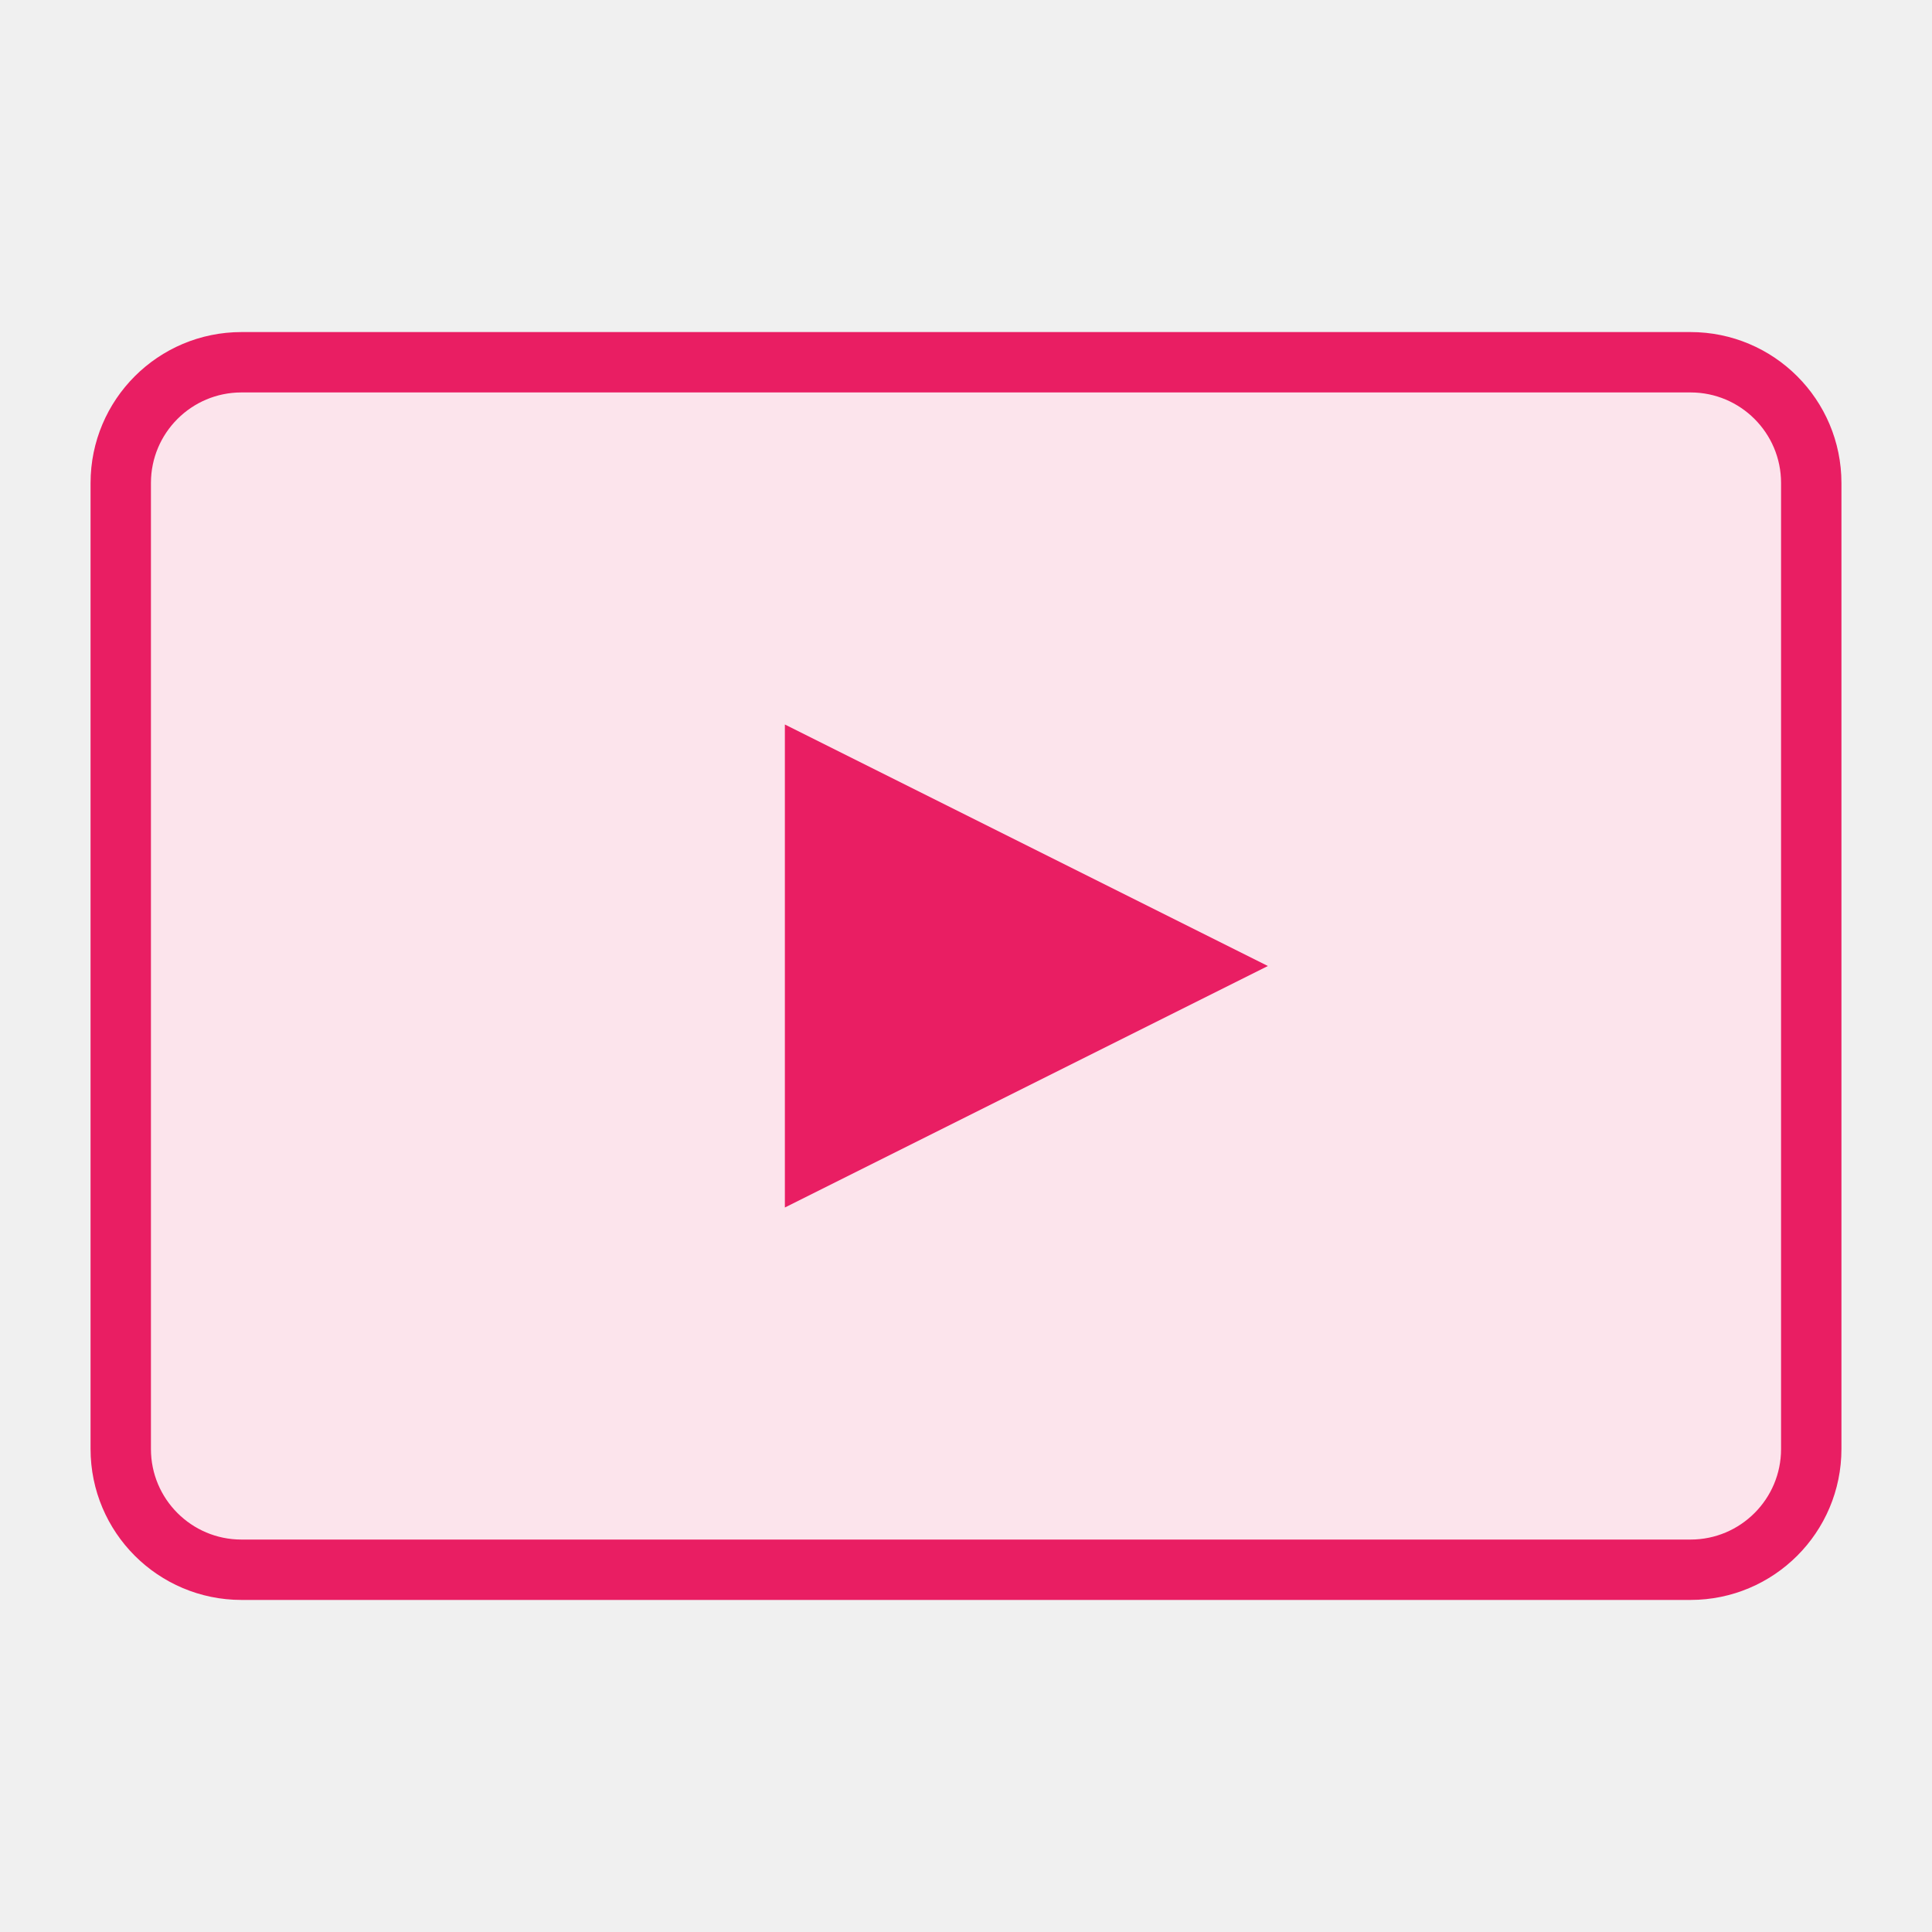
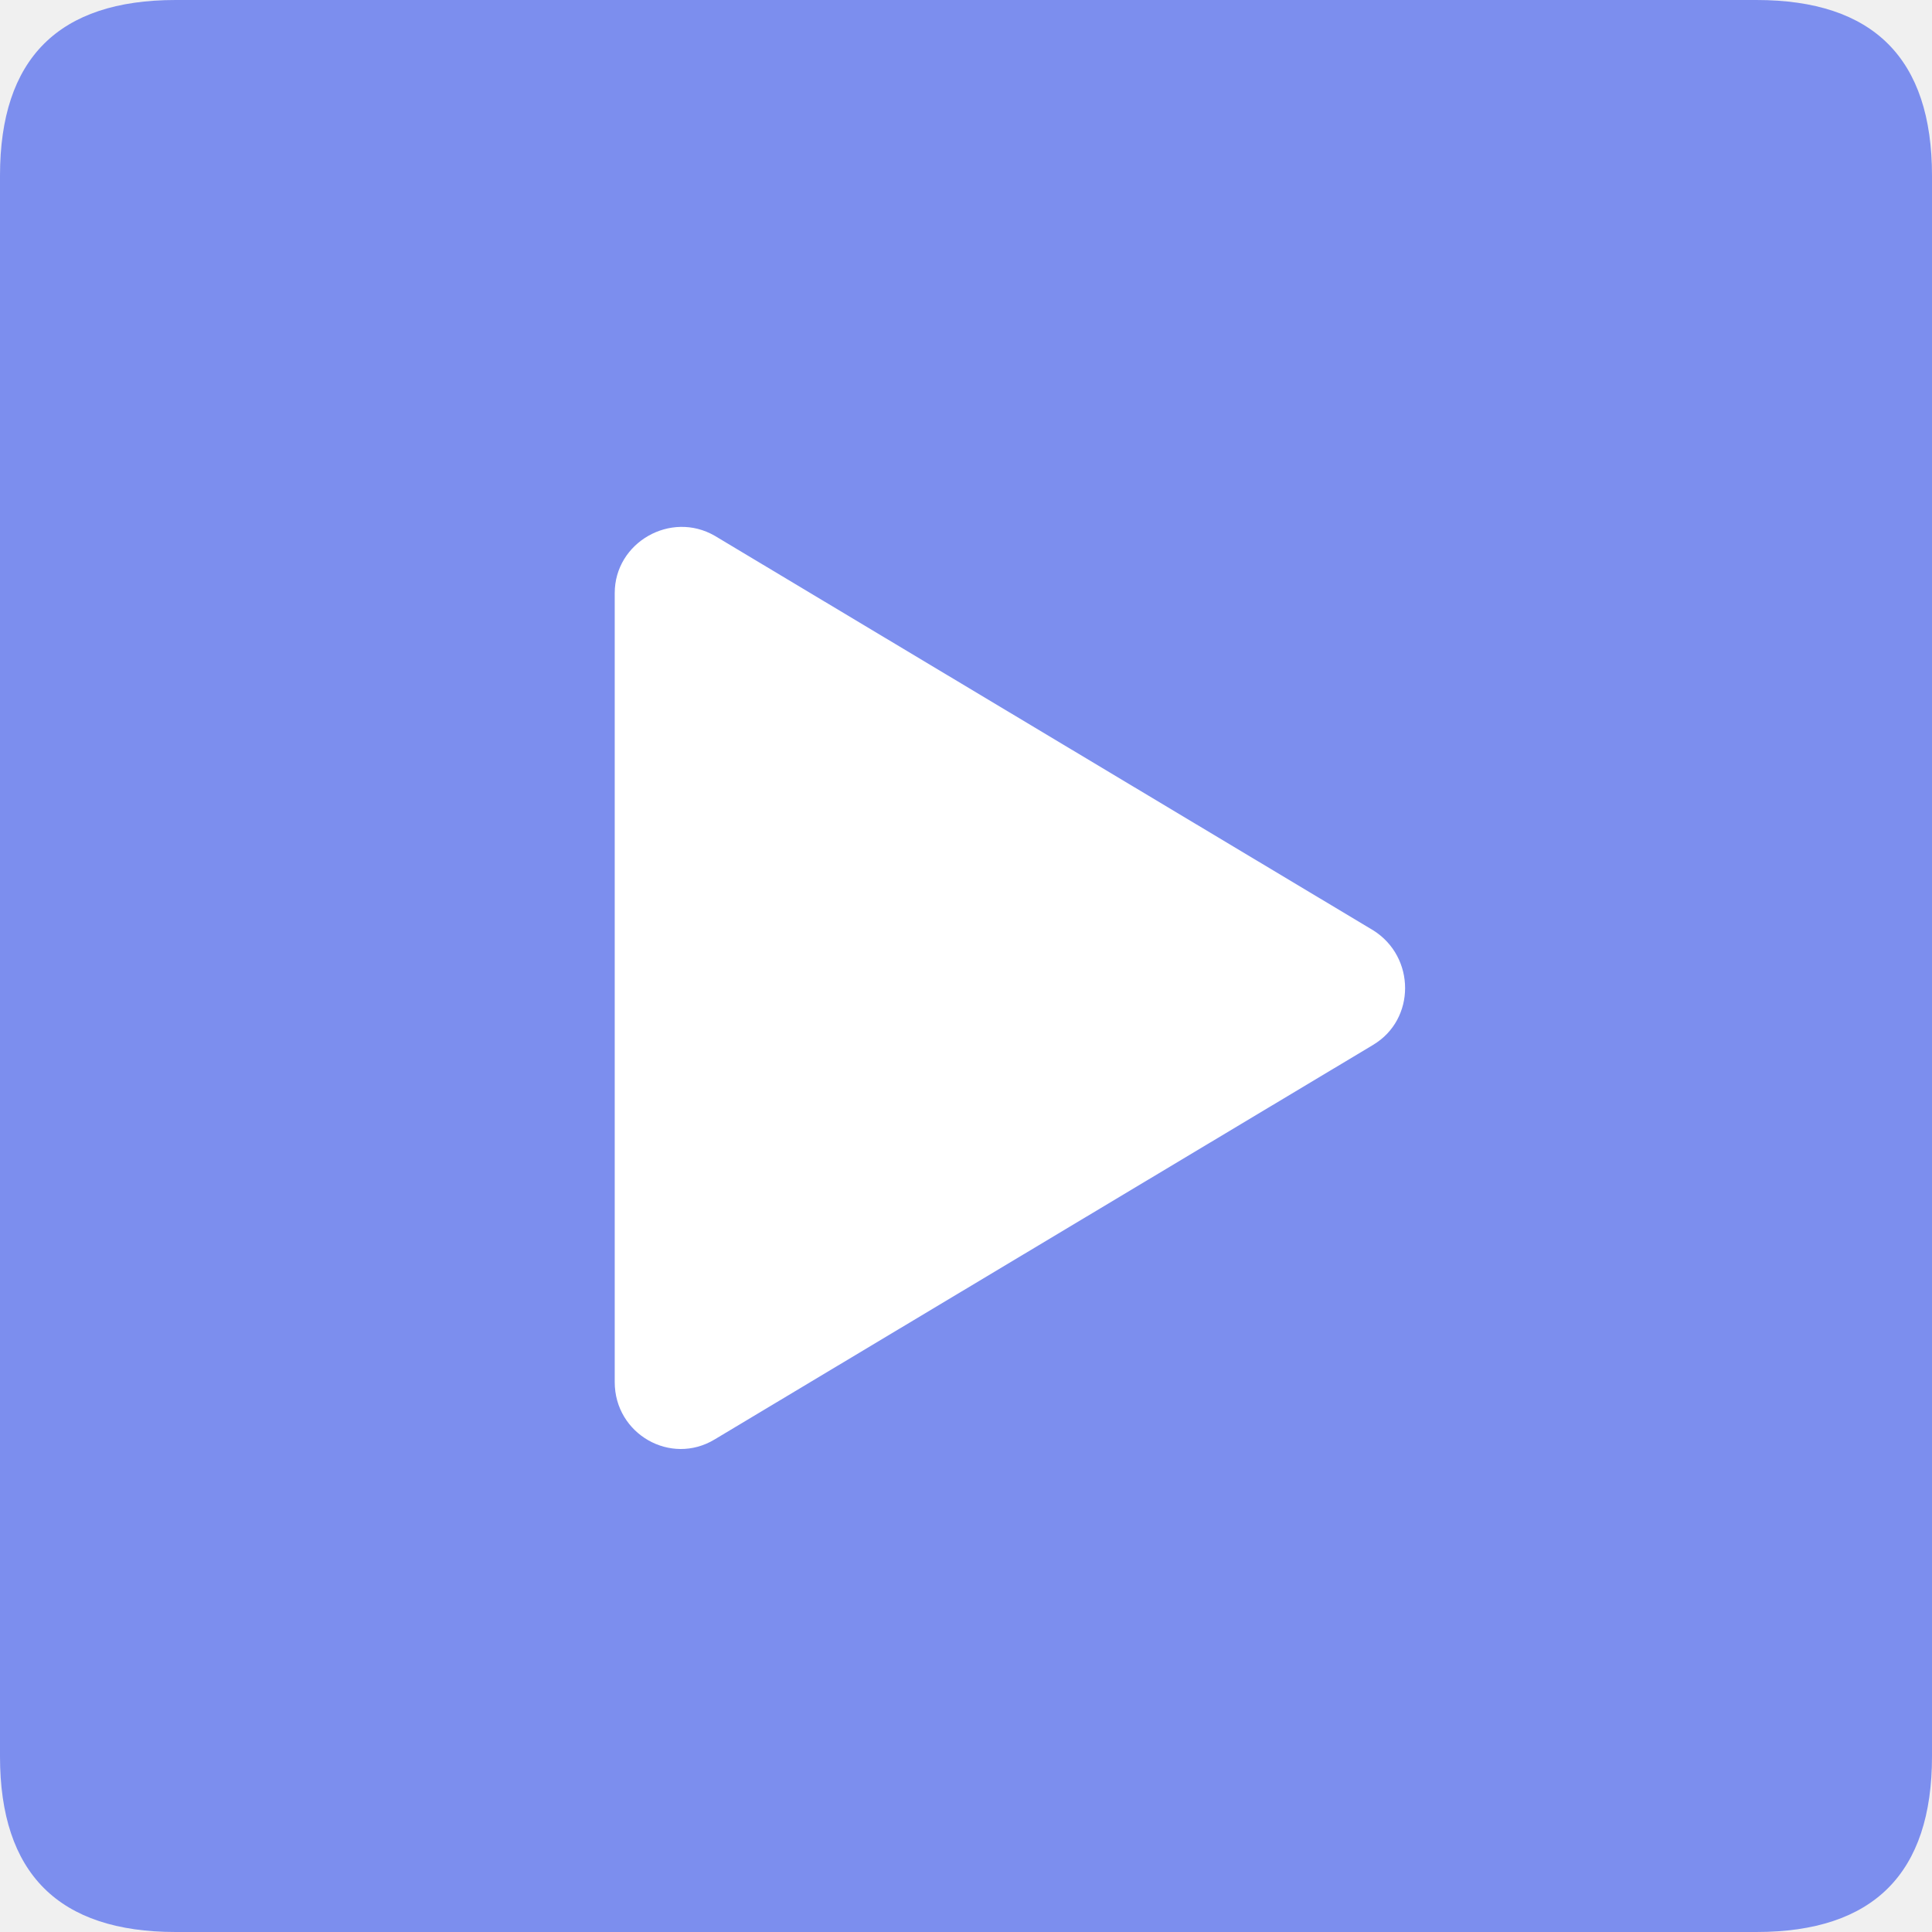
- <svg xmlns="http://www.w3.org/2000/svg" width="64" height="64" viewBox="0 0 64 64" fill="none">
-   <rect x="4" y="12" width="56" height="40" rx="4" fill="#FCE4EC" stroke="#E91E63" stroke-width="2" />
-   <path d="M26 24V40L42 32L26 24Z" fill="#E91E63" />
+ <svg xmlns="http://www.w3.org/2000/svg" t="1773386380472" class="icon" viewBox="0 0 1024 1024" version="1.1" p-id="1261" width="200" height="200">
+   <path d="M0 0m93.091 0l837.818 0q93.091 0 93.091 93.091l0 837.818q0 93.091-93.091 93.091l-837.818 0q-93.091 0-93.091-93.091l0-837.818q0-93.091 93.091-93.091Z" fill="#7C8EEE" p-id="1262" />
+   <path d="M727.773 553.821l-348.975 209.094C355.491 777.041 325.818 760.087 325.818 732.544V314.333c0-26.845 29.673-43.799 52.98-30.371l348.975 209.094c22.609 14.127 22.609 47.325 0 60.742z" fill="#FFFFFF" p-id="1263" />
</svg>
